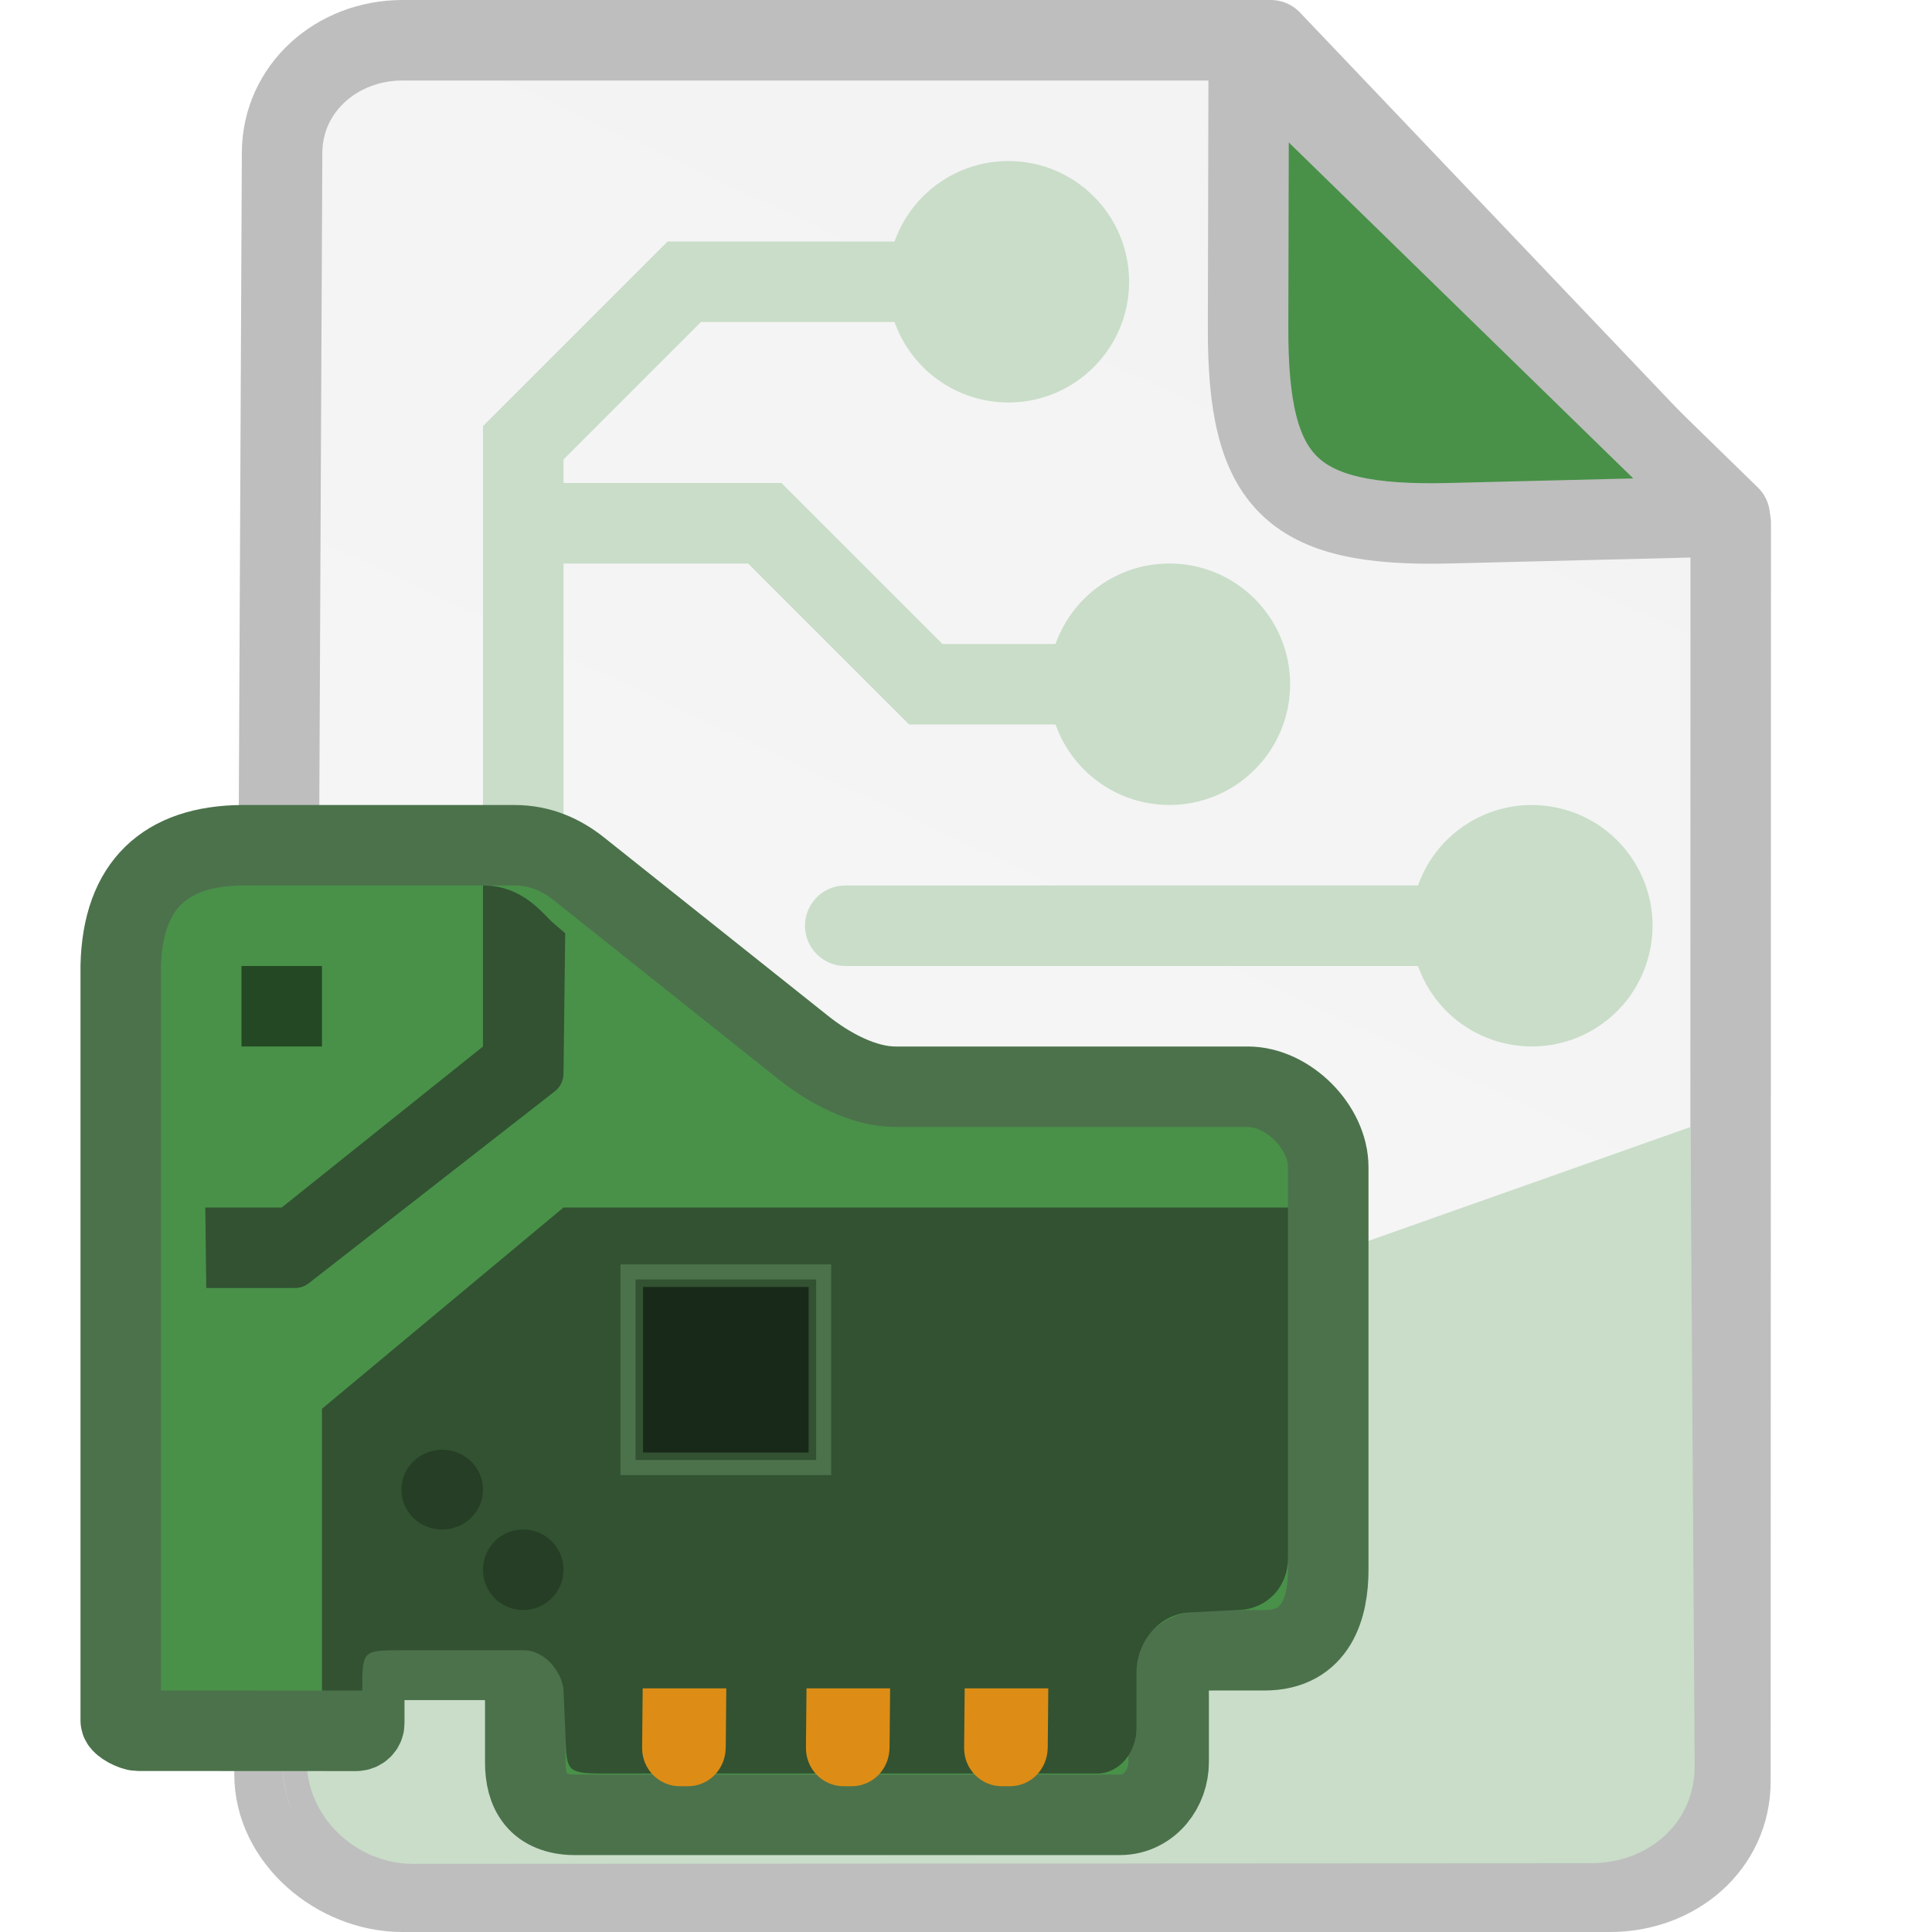
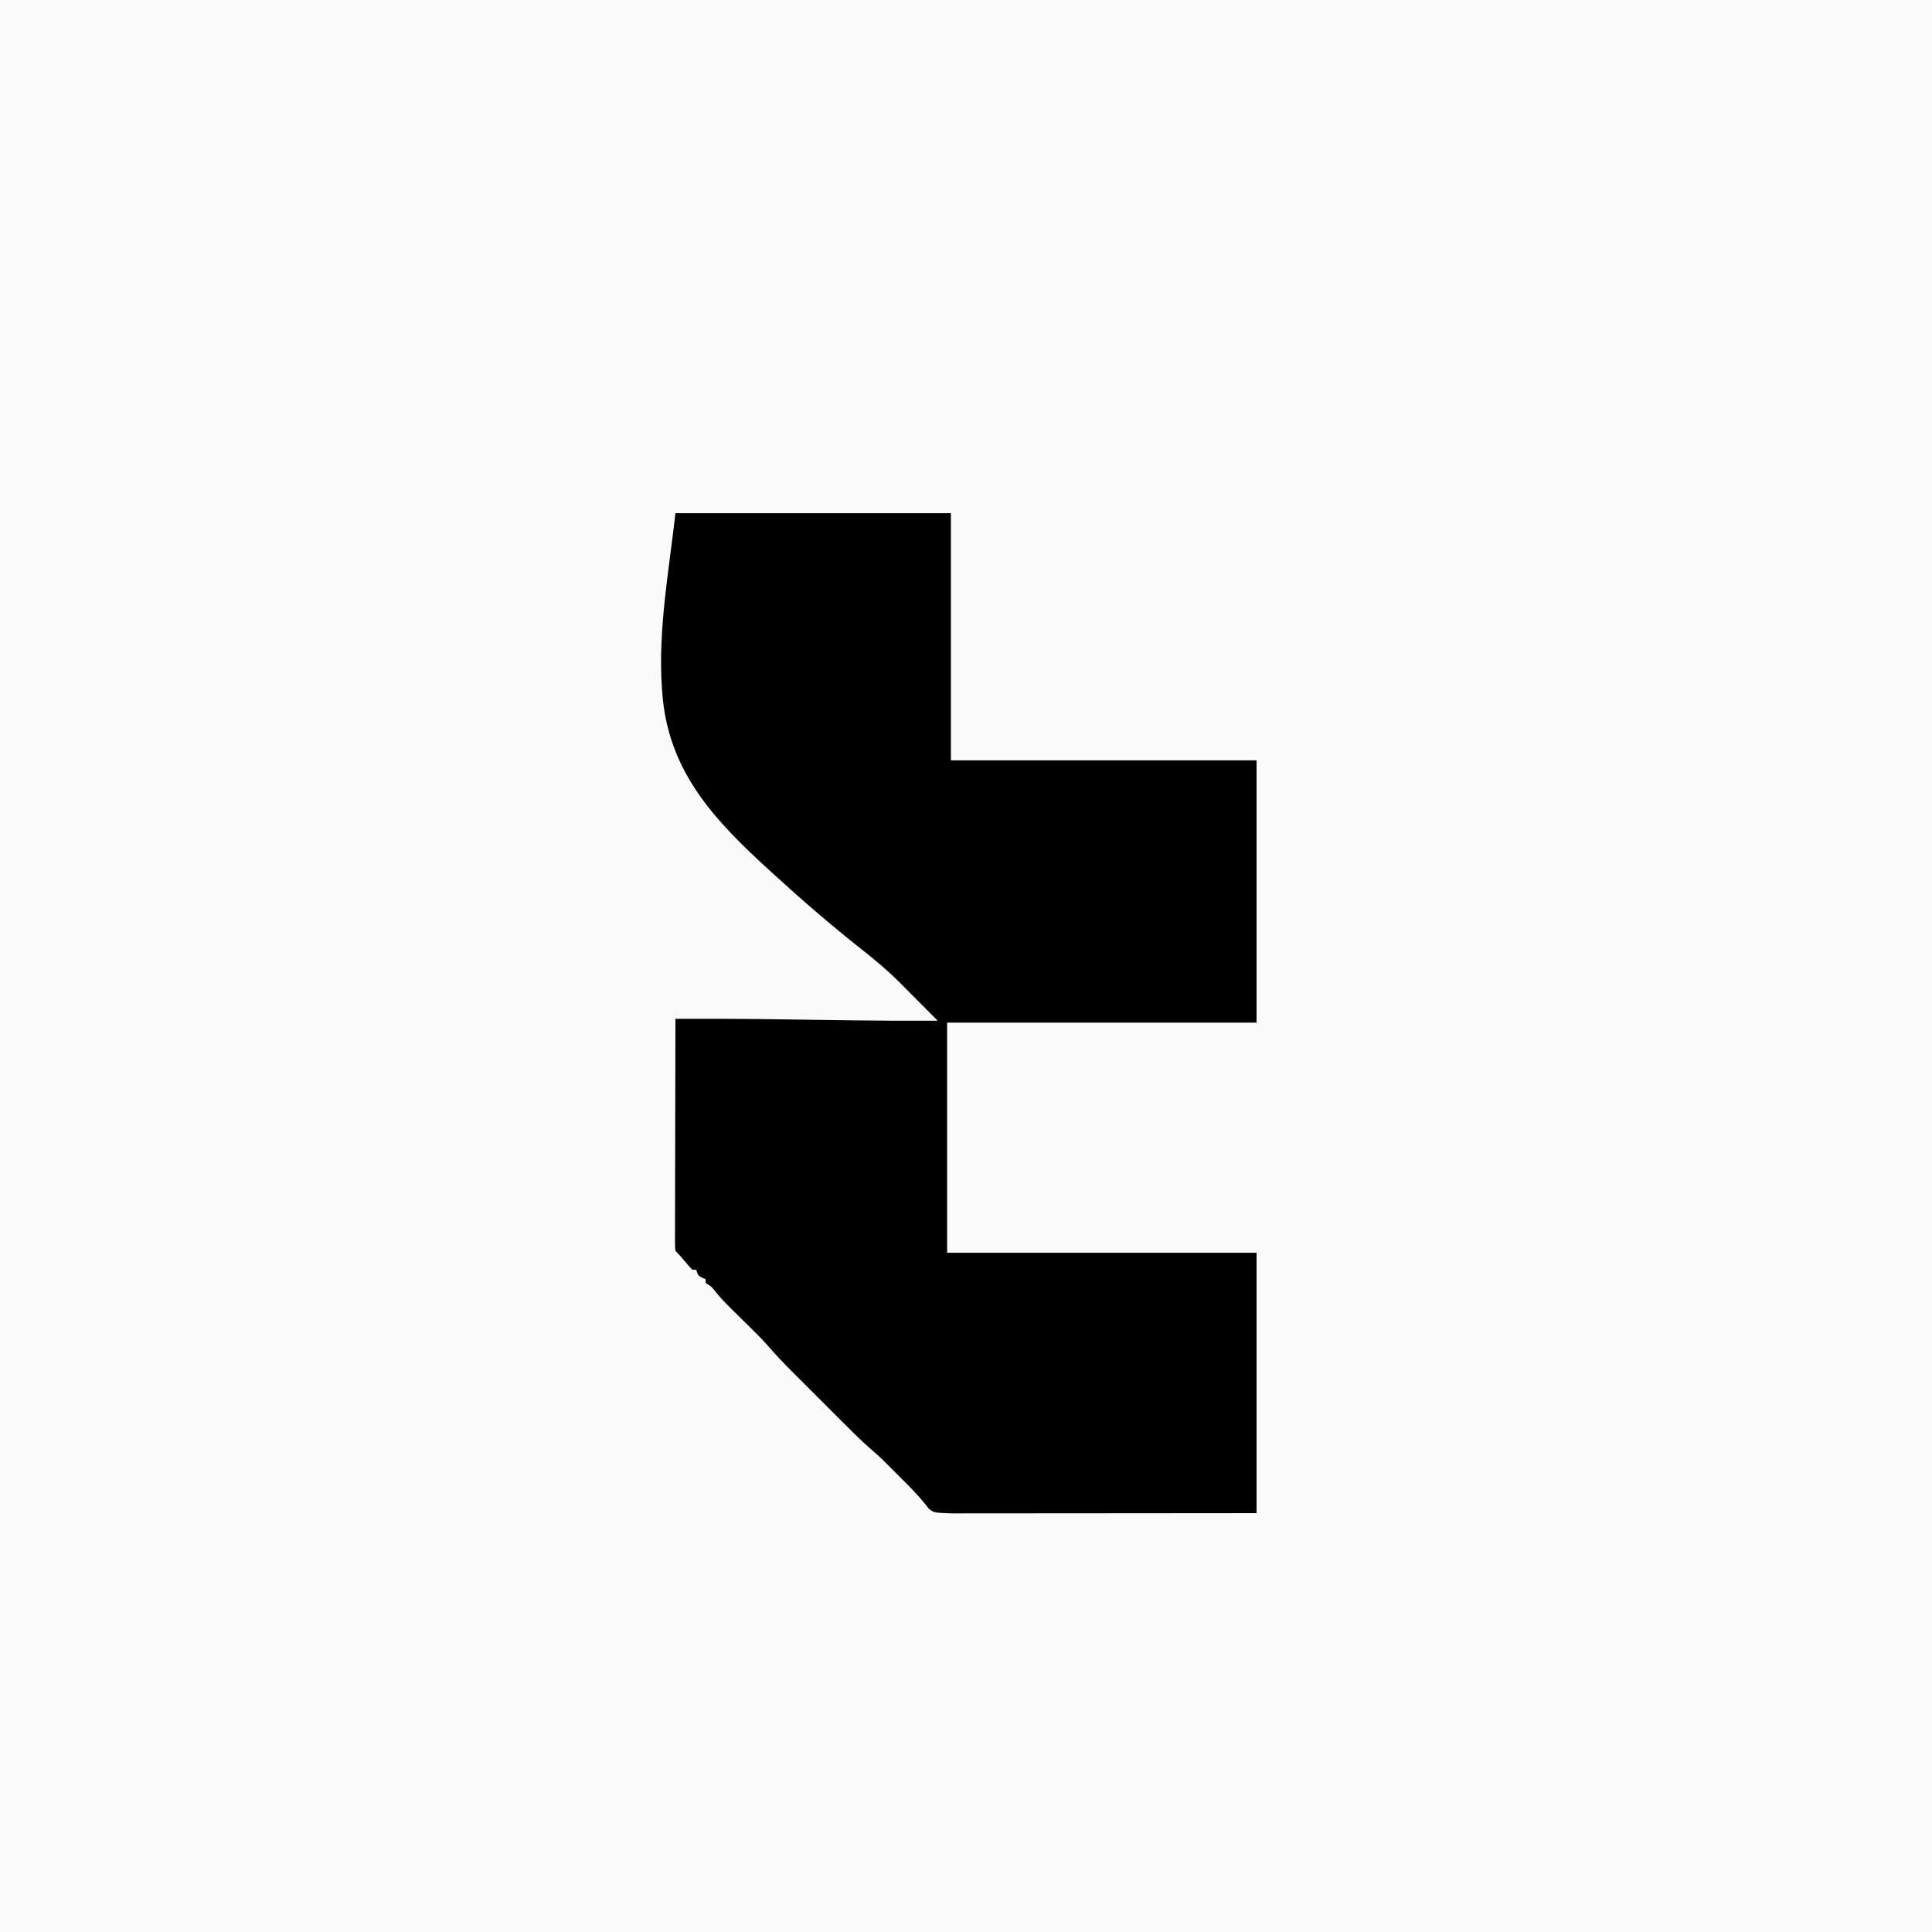
- <svg xmlns="http://www.w3.org/2000/svg" xmlns:xlink="http://www.w3.org/1999/xlink" id="Слой_1" data-name="Слой 1" viewBox="0 0 24 24" version="1.1" width="24" height="24">
-   <defs id="defs159429">
-     <marker style="overflow:visible" id="marker3727" refX="0" refY="0" orient="auto">
-       <path transform="matrix(0.2,0,0,0.2,1.48,0.2)" style="fill:#c9ddc9;fill-opacity:1;fill-rule:evenodd;stroke:#c9ddc9;stroke-width:1pt;stroke-opacity:1" d="m -2.5,-1 c 0,2.76 -2.24,5 -5,5 -2.76,0 -5,-2.24 -5,-5 0,-2.76 2.24,-5 5,-5 2.76,0 5,2.24 5,5 z" id="path3725" />
-     </marker>
-     <marker style="overflow:visible" id="marker3403" refX="-0.007" refY="0.008" orient="148.033" markerWidth="3" markerHeight="3" viewBox="0 0 2.267 2.267" preserveAspectRatio="none">
-       <path transform="matrix(0.2,0,0,0.2,1.48,0.2)" style="fill:#c9ddc9;fill-opacity:1;fill-rule:evenodd;stroke:#c9ddc9;stroke-width:1pt;stroke-opacity:1" d="m -2.5,-1 c 0,2.76 -2.24,5 -5,5 -2.76,0 -5,-2.24 -5,-5 0,-2.76 2.24,-5 5,-5 2.76,0 5,2.24 5,5 z" id="path3401" />
-     </marker>
-     <marker style="overflow:visible" id="marker3269" refX="0" refY="0" orient="auto" viewBox="0 0 2.267 2.267" markerWidth="3" markerHeight="3" preserveAspectRatio="xMidYMid">
-       <path transform="matrix(0.2,0,0,0.2,1.48,0.2)" style="fill:#c9ddc9;fill-opacity:1;fill-rule:evenodd;stroke:#c9ddc9;stroke-width:1pt;stroke-opacity:1" d="m -2.5,-1 c 0,2.76 -2.24,5 -5,5 -2.76,0 -5,-2.24 -5,-5 0,-2.76 2.24,-5 5,-5 2.76,0 5,2.24 5,5 z" id="path3267" />
-     </marker>
-     <marker style="overflow:visible" id="marker3125" refX="0" refY="0" orient="auto" viewBox="0 0 2.267 2.267" markerWidth="3" markerHeight="3" preserveAspectRatio="xMidYMid">
-       <path transform="matrix(0.2,0,0,0.2,1.48,0.2)" style="fill:#c9ddc9;fill-opacity:1;fill-rule:evenodd;stroke:#c9ddc9;stroke-width:1pt;stroke-opacity:1" d="m -2.5,-1 c 0,2.76 -2.24,5 -5,5 -2.76,0 -5,-2.24 -5,-5 0,-2.76 2.24,-5 5,-5 2.76,0 5,2.24 5,5 z" id="path3123" />
-     </marker>
-     <style id="style159427">.cls-1{fill:#1a81c4;}</style>
-     <linearGradient xlink:href="#radialGradient1350" id="linearGradient5941" gradientUnits="userSpaceOnUse" gradientTransform="matrix(1.857145,0,0,1.817525,186.7802,139.1944)" x1="-160.867" y1="118.533" x2="-67.733" y2="-76.2" />
-     <radialGradient id="radialGradient1350" cx="50.009" cy="23.272" r="28.023" gradientTransform="matrix(0,-0.4596185,0.818261,0,80.07145,-81.23916)" gradientUnits="userSpaceOnUse">
-       <stop offset="0" stop-color="#2b4bed" id="stop1346" style="stop-color:#ffffff;stop-opacity:1" />
-       <stop offset="1" stop-color="#2b2fb7" id="stop1348" style="stop-color:#f3f3f3;stop-opacity:1" />
-     </radialGradient>
-     <radialGradient id="radialGradient1350-3" cx="50.009" cy="23.272" r="28.023" gradientTransform="matrix(0,-0.4596185,0.818261,0,80.07145,-81.23916)" gradientUnits="userSpaceOnUse">
-       <stop offset="0" stop-color="#2b4bed" id="stop1346-6" style="stop-color:#ffffff;stop-opacity:1" />
-       <stop offset="1" stop-color="#2b2fb7" id="stop1348-7" style="stop-color:#f3f3f3;stop-opacity:1" />
-     </radialGradient>
-     <clipPath clipPathUnits="userSpaceOnUse" id="clipPath1720">
-       <rect style="fill:none;fill-opacity:1;stroke:#333333;stroke-width:2;stroke-linecap:round;stroke-linejoin:round;stroke-miterlimit:4;stroke-dasharray:none;stroke-opacity:1" id="rect1722" width="16" height="16" x="8" y="5" ry="2.656" />
-     </clipPath>
-     <clipPath clipPathUnits="userSpaceOnUse" id="clipPath2395">
-       <rect style="fill:none;fill-opacity:1;stroke:#333333;stroke-width:2;stroke-linecap:round;stroke-linejoin:round;stroke-miterlimit:4;stroke-dasharray:none;stroke-opacity:1" id="rect2393" width="16" height="16" x="8" y="5" ry="2.656" />
-     </clipPath>
-     <radialGradient id="radialGradient1350-5" cx="50.009" cy="23.272" r="28.023" gradientTransform="matrix(0,-0.4596185,0.818261,0,80.07145,-81.23916)" gradientUnits="userSpaceOnUse">
-       <stop offset="0" stop-color="#2b4bed" id="stop1346-3" style="stop-color:#ffffff;stop-opacity:1" />
-       <stop offset="1" stop-color="#2b2fb7" id="stop1348-5" style="stop-color:#f3f3f3;stop-opacity:1" />
-     </radialGradient>
-     <radialGradient id="radialGradient2461" cx="50.009" cy="23.272" r="28.023" gradientTransform="matrix(0,-0.4596185,0.818261,0,80.07145,-81.23916)" gradientUnits="userSpaceOnUse">
-       <stop offset="0" stop-color="#2b4bed" id="stop2457" style="stop-color:#ffffff;stop-opacity:1" />
-       <stop offset="1" stop-color="#2b2fb7" id="stop2459" style="stop-color:#f3f3f3;stop-opacity:1" />
-     </radialGradient>
-     <clipPath clipPathUnits="userSpaceOnUse" id="clipPath1720-0">
-       <rect style="fill:none;fill-opacity:1;stroke:#333333;stroke-width:2;stroke-linecap:round;stroke-linejoin:round;stroke-miterlimit:4;stroke-dasharray:none;stroke-opacity:1" id="rect1722-9" width="16" height="16" x="8" y="5" ry="2.656" />
-     </clipPath>
-     <clipPath clipPathUnits="userSpaceOnUse" id="clipPath2473">
-       <rect style="fill:none;fill-opacity:1;stroke:#333333;stroke-width:2;stroke-linecap:round;stroke-linejoin:round;stroke-miterlimit:4;stroke-dasharray:none;stroke-opacity:1" id="rect2471" width="16" height="16" x="8" y="5" ry="2.656" />
-     </clipPath>
-     <radialGradient id="radialGradient1350-7" cx="50.009" cy="23.272" r="28.023" gradientTransform="matrix(0,-0.4596185,0.818261,0,80.07145,-81.23916)" gradientUnits="userSpaceOnUse">
-       <stop offset="0" stop-color="#2b4bed" id="stop1346-36" style="stop-color:#ffffff;stop-opacity:1" />
-       <stop offset="1" stop-color="#2b2fb7" id="stop1348-1" style="stop-color:#f3f3f3;stop-opacity:1" />
-     </radialGradient>
-     <radialGradient id="radialGradient2612" cx="50.009" cy="23.272" r="28.023" gradientTransform="matrix(0,-0.4596185,0.818261,0,80.07145,-81.23916)" gradientUnits="userSpaceOnUse">
-       <stop offset="0" stop-color="#2b4bed" id="stop2608" style="stop-color:#ffffff;stop-opacity:1" />
-       <stop offset="1" stop-color="#2b2fb7" id="stop2610" style="stop-color:#f3f3f3;stop-opacity:1" />
-     </radialGradient>
-     <clipPath clipPathUnits="userSpaceOnUse" id="clipPath1720-7">
-       <rect style="fill:none;fill-opacity:1;stroke:#333333;stroke-width:2;stroke-linecap:round;stroke-linejoin:round;stroke-miterlimit:4;stroke-dasharray:none;stroke-opacity:1" id="rect1722-8" width="16" height="16" x="8" y="5" ry="2.656" />
-     </clipPath>
-     <clipPath clipPathUnits="userSpaceOnUse" id="clipPath2624">
-       <rect style="fill:none;fill-opacity:1;stroke:#333333;stroke-width:2;stroke-linecap:round;stroke-linejoin:round;stroke-miterlimit:4;stroke-dasharray:none;stroke-opacity:1" id="rect2622" width="16" height="16" x="8" y="5" ry="2.656" />
-     </clipPath>
-     <clipPath clipPathUnits="userSpaceOnUse" id="clipPath1720-6">
-       <rect style="fill:none;fill-opacity:1;stroke:#333333;stroke-width:2;stroke-linecap:round;stroke-linejoin:round;stroke-miterlimit:4;stroke-dasharray:none;stroke-opacity:1" id="rect1722-7" width="16" height="16" x="8" y="5" ry="2.656" />
-     </clipPath>
-     <clipPath clipPathUnits="userSpaceOnUse" id="clipPath1720-3">
-       <rect style="fill:none;fill-opacity:1;stroke:#333333;stroke-width:2;stroke-linecap:round;stroke-linejoin:round;stroke-miterlimit:4;stroke-dasharray:none;stroke-opacity:1" id="rect1722-5" width="16" height="16" x="8" y="5" ry="2.656" />
-     </clipPath>
-   </defs>
-   <g id="g4648" transform="matrix(0.1875,0,0,0.1875,2.0625,0)">
-     <g id="g4226" transform="translate(-9.769214)">
-       <path id="path5939" style="fill:url(#linearGradient5941);fill-opacity:1;stroke:#bebebe;stroke-width:5.333;stroke-linecap:square;stroke-linejoin:round;stroke-miterlimit:4;stroke-dasharray:none;stroke-dashoffset:0;stroke-opacity:1;paint-order:normal" d="m 27.118,2.667 h 55.846 l 30.472,32 -0.022,83.347 c -0.001,4.263 -3.623,7.32 -7.978,7.32 l -80,0 c -4.355,0 -8.496,-3.524 -8.477,-7.787 L 17.458,10.115 C 17.478,5.852 21.081,2.667 25.436,2.667 Z" />
-       <path id="path5956" style="fill:#c9ddc9;fill-opacity:1;stroke:none;stroke-width:0.371;stroke-linecap:square;stroke-linejoin:round;stroke-miterlimit:4;stroke-dasharray:none;stroke-dashoffset:0;stroke-opacity:1;paint-order:normal" d="m 110.769,74.667 -91.52,32.365 -0.164,9.462 c -0.067,3.857 3.251,6.995 7.061,6.992 l 78.003,-0.043 c 3.811,-0.002 6.916,-2.625 6.897,-6.482 z M 17.487,116.691 v 0.185 c 0,1.13 0.242,2.197 0.663,3.167 -0.422,-1.034 -0.663,-2.163 -0.663,-3.352 z" />
-       <path style="fill:none;stroke:#c9ddc9;stroke-width:5.333;stroke-linecap:round;stroke-miterlimit:4;stroke-dasharray:none;stroke-opacity:1;marker-start:url(#marker3125);paint-order:fill markers stroke" d="M 65.436,18.667 H 44.103 l -10.667,10.667 0,29.333" id="path880" />
-       <path style="color:#000000;font-style:normal;font-variant:normal;font-weight:normal;font-stretch:normal;font-size:medium;line-height:normal;font-family:sans-serif;font-variant-ligatures:normal;font-variant-position:normal;font-variant-caps:normal;font-variant-numeric:normal;font-variant-alternates:normal;font-variant-east-asian:normal;font-feature-settings:normal;font-variation-settings:normal;text-indent:0;text-align:start;text-decoration:none;text-decoration-line:none;text-decoration-style:solid;text-decoration-color:#000000;letter-spacing:normal;word-spacing:normal;text-transform:none;writing-mode:lr-tb;direction:ltr;text-orientation:mixed;dominant-baseline:auto;baseline-shift:baseline;text-anchor:start;white-space:normal;shape-padding:0;shape-margin:0;inline-size:0;clip-rule:nonzero;display:inline;overflow:visible;visibility:visible;isolation:auto;mix-blend-mode:normal;color-interpolation:sRGB;color-interpolation-filters:linearRGB;solid-color:#000000;solid-opacity:1;vector-effect:none;fill:#000000;fill-opacity:0;fill-rule:nonzero;stroke:none;stroke-width:2.6;stroke-linecap:round;stroke-linejoin:miter;stroke-miterlimit:4;stroke-dasharray:none;stroke-dashoffset:0;stroke-opacity:1;paint-order:fill markers stroke;color-rendering:auto;image-rendering:auto;shape-rendering:auto;text-rendering:auto;enable-background:accumulate;stop-color:#000000" d="m 58.041,21.729 h 29.482 c 0.544,0 0.983,0.438 0.983,0.983 v 13.758 c 0,0.544 -0.438,0.983 -0.983,0.983 h -29.482 c -0.544,0 -0.983,-0.438 -0.983,-0.983 v -13.758 c 0,-0.544 0.438,-0.983 0.983,-0.983 z" id="path6035" />
-       <path id="path5943" style="fill:#499149;fill-opacity:1;stroke:#bebebe;stroke-width:5.333;stroke-linecap:square;stroke-linejoin:round;stroke-miterlimit:4;stroke-dasharray:none;stroke-dashoffset:0;stroke-opacity:1;paint-order:normal" d="m 81.502,3.126 -0.044,18.602 c -0.024,10.271 2.798,13.198 13.311,12.938 l 18.601,-0.46 z" />
-       <path style="color:#000000;font-style:normal;font-variant:normal;font-weight:normal;font-stretch:normal;font-size:medium;line-height:normal;font-family:sans-serif;font-variant-ligatures:normal;font-variant-position:normal;font-variant-caps:normal;font-variant-numeric:normal;font-variant-alternates:normal;font-variant-east-asian:normal;font-feature-settings:normal;font-variation-settings:normal;text-indent:0;text-align:start;text-decoration:none;text-decoration-line:none;text-decoration-style:solid;text-decoration-color:#000000;letter-spacing:normal;word-spacing:normal;text-transform:none;writing-mode:lr-tb;direction:ltr;text-orientation:mixed;dominant-baseline:auto;baseline-shift:baseline;text-anchor:start;white-space:normal;shape-padding:0;shape-margin:0;inline-size:0;clip-rule:nonzero;display:inline;overflow:visible;visibility:visible;isolation:auto;mix-blend-mode:normal;color-interpolation:sRGB;color-interpolation-filters:linearRGB;solid-color:#000000;solid-opacity:1;fill:#499149;fill-opacity:1;fill-rule:nonzero;stroke:#4c724c;stroke-width:5.333;stroke-linecap:round;stroke-linejoin:round;stroke-miterlimit:4;stroke-dasharray:none;stroke-dashoffset:0;stroke-opacity:1;color-rendering:auto;image-rendering:auto;shape-rendering:auto;text-rendering:auto;enable-background:accumulate;stop-color:#000000" d="m 14.769,56 c -5.002,0.054 -7.877,2.593 -8,8 v 49.987 c 3e-5,0.275 0.851,0.679 1.147,0.679 l 14.45,0.007 c 0.296,-3e-5 0.536,-0.223 0.536,-0.499 v -2.709 c 0,-0.521 0.159,-0.875 0.413,-1.112 0.254,-0.237 0.634,-0.384 1.194,-0.384 h 3.512 4.209 c 1.43,0 1.339,0.047 1.339,1.377 v 5.4 c 0,0.969 0.189,1.828 0.72,2.478 0.531,0.65 1.404,1 2.495,1.013 h 36.197 c 0.982,0 1.817,-0.469 2.366,-1.127 0.55,-0.658 0.848,-1.505 0.848,-2.363 v -4.403 c -0.093,-3.011 1.932,-3.011 3.068,-3.011 0,0 2.228,0 3.287,0 3.47,0 4.219,-2.896 4.219,-5.333 V 77.333 C 86.769,74.667 84.103,72 81.436,72 H 58.131 C 55.957,72.015 53.633,70.713 51.985,69.401 L 37.135,57.574 C 35.98,56.654 34.589,56 32.843,56 Z" id="path4601" />
-       <rect style="opacity:0.5;fill:#000000;fill-opacity:1;stroke:none;stroke-width:1.053;stroke-linecap:round;stroke-linejoin:round;stroke-miterlimit:4;stroke-dasharray:none;stroke-opacity:1;paint-order:fill markers stroke" id="rect3222" width="5.333" height="5.333" x="14.769" y="64" />
-       <path style="fill:none;stroke:#c9ddc9;stroke-width:5.333;stroke-linecap:round;stroke-miterlimit:4;stroke-dasharray:none;stroke-opacity:1;marker-start:url(#marker3269);paint-order:fill markers stroke" d="m 76.103,45.333 h -16 L 49.436,34.667 h -16" id="path3265" />
-       <path style="fill:none;stroke:#c9ddc9;stroke-width:5.333;stroke-linecap:round;stroke-miterlimit:4;stroke-dasharray:none;stroke-opacity:1;marker-start:url(#marker3403);paint-order:fill markers stroke" d="m 100.148,61.333 -45.378,1e-6" id="path3399" />
-       <path id="path4465" style="color:#000000;font-style:normal;font-variant:normal;font-weight:normal;font-stretch:normal;font-size:medium;line-height:normal;font-family:sans-serif;font-variant-ligatures:normal;font-variant-position:normal;font-variant-caps:normal;font-variant-numeric:normal;font-variant-alternates:normal;font-variant-east-asian:normal;font-feature-settings:normal;font-variation-settings:normal;text-indent:0;text-align:start;text-decoration:none;text-decoration-line:none;text-decoration-style:solid;text-decoration-color:#000000;letter-spacing:normal;word-spacing:normal;text-transform:none;writing-mode:lr-tb;direction:ltr;text-orientation:mixed;dominant-baseline:auto;baseline-shift:baseline;text-anchor:start;white-space:normal;shape-padding:0;shape-margin:0;inline-size:0;clip-rule:nonzero;display:inline;overflow:visible;visibility:visible;opacity:1;isolation:auto;mix-blend-mode:normal;color-interpolation:sRGB;color-interpolation-filters:linearRGB;solid-color:#000000;solid-opacity:1;vector-effect:none;fill:#325232;fill-opacity:1;fill-rule:nonzero;stroke:none;stroke-width:0.499;stroke-linecap:square;stroke-linejoin:round;stroke-miterlimit:4;stroke-dasharray:none;stroke-dashoffset:0;stroke-opacity:1;paint-order:fill markers stroke;color-rendering:auto;image-rendering:auto;shape-rendering:auto;text-rendering:auto;enable-background:accumulate;stop-color:#000000;stop-opacity:1" d="m 30.769,58.667 v 0.282 10.384 L 17.436,80 H 12.37 l 0.066,5.333 h 5.872 c 0.342,3.5e-5 0.673,-0.117 0.939,-0.331 L 35.545,72.29 c 0.352,-0.284 0.557,-0.712 0.557,-1.165 l 0.114,-9.296 -0.816,-0.698 c -0.649,-0.556 -1.964,-2.465 -4.631,-2.465 z" />
-       <path id="path4494" style="opacity:1;fill:#325232;fill-opacity:1;stroke:none;stroke-width:2.992;stroke-linecap:square;stroke-linejoin:round;stroke-miterlimit:4;stroke-dasharray:none;stroke-opacity:1;paint-order:fill markers stroke" d="m 36.103,80 -16,13.333 V 112 h 2.667 c 0,-2.667 0,-2.667 2.667,-2.667 h 2.667 5.333 c 1.578,0 2.623,1.638 2.667,2.667 l 0.108,2.509 c 0.121,2.815 -0.108,2.992 2.631,2.992 h 7.013 19.483 6.094 c 1.578,0 2.631,-1.496 2.631,-2.992 v -3.695 c 0,-1.994 1.45,-3.884 3.551,-3.989 l 3.332,-0.166 c 1.576,-0.079 3.157,-1.324 3.157,-3.49 L 84.103,80 Z" />
-       <path id="path3057" clip-path="url(#clipPath1720)" style="fill:#dd8d15;fill-opacity:1;stroke:none;stroke-width:1.342;stroke-linecap:round;stroke-linejoin:round" transform="matrix(0,-2.546166,-2.49312,0,86.36228,159.0792)" d="m 17,15.848 1.546,-0.015 V 18.055 L 17,18.07 c -0.554,0.005 -1,-0.446 -1,-1 v -0.221 c 0,-0.554 0.446,-0.995 1,-1 z" />
-       <path id="path3057-5" clip-path="url(#clipPath1720-6)" style="fill:#dd8d15;fill-opacity:1;stroke:none;stroke-width:1.342;stroke-linecap:round;stroke-linejoin:round" transform="matrix(0,-2.546166,-2.49312,0,97.21558,159.0792)" d="m 17,15.848 1.546,-0.015 V 18.055 L 17,18.07 c -0.554,0.005 -1,-0.446 -1,-1 v -0.221 c 0,-0.554 0.446,-0.995 1,-1 z" />
-       <ellipse style="opacity:0.5;fill:#182918;fill-opacity:1;stroke:none;stroke-width:0.942;stroke-linecap:square;stroke-linejoin:miter;stroke-miterlimit:4;stroke-dasharray:none;stroke-dashoffset:0;stroke-opacity:1;paint-order:fill markers stroke" id="circle3214" cy="98.692" cx="28.066" rx="2.703" ry="2.641" />
-       <g id="g4326" transform="translate(-5.190511,-3.490959)">
-         <rect style="opacity:0.5;fill:#000000;fill-opacity:1;stroke:none;stroke-width:1.654;stroke-linecap:round;stroke-linejoin:round;stroke-miterlimit:4;stroke-dasharray:none;stroke-opacity:1;paint-order:fill markers stroke" id="rect3143" width="10.97" height="10.97" x="46.564" y="88.755" />
-         <path id="rect3206" style="fill:none;fill-opacity:1;stroke:#4c724c;stroke-width:0.997;stroke-linecap:square;stroke-linejoin:miter;stroke-miterlimit:4;stroke-dasharray:none;stroke-dashoffset:0;stroke-opacity:1;paint-order:fill markers stroke" d="M 45.567,87.758 H 58.531 V 100.722 H 45.567 Z" />
-       </g>
-       <ellipse style="opacity:0.5;fill:#182918;fill-opacity:1;stroke:none;stroke-width:0.942;stroke-linecap:square;stroke-linejoin:miter;stroke-miterlimit:4;stroke-dasharray:none;stroke-dashoffset:0;stroke-opacity:1;paint-order:fill markers stroke" id="circle3216" cx="33.436" cy="104" rx="2.667" ry="2.667" />
-       <path id="path3057-6" clip-path="url(#clipPath1720-3)" style="fill:#dd8d15;fill-opacity:1;stroke:none;stroke-width:1.342;stroke-linecap:round;stroke-linejoin:round" transform="matrix(0,-2.546166,-2.49312,0,107.6956,159.0792)" d="m 17,15.848 1.546,-0.015 V 18.055 L 17,18.07 c -0.554,0.005 -1,-0.446 -1,-1 v -0.221 c 0,-0.554 0.446,-0.995 1,-1 z" />
-     </g>
-   </g>
+ <svg xmlns="http://www.w3.org/2000/svg" version="1.1" viewBox="0 0 1024 1024">
+   <path d="M0 0 C337.92 0 675.84 0 1024 0 C1024 337.92 1024 675.84 1024 1024 C686.08 1024 348.16 1024 0 1024 C0 686.08 0 348.16 0 0 Z " fill="#FAFAFA" transform="translate(0,0)" />
+   <path d="M0 0 C48.18 0 96.36 0 146 0 C146 43.23 146 86.46 146 131 C199.46 131 252.92 131 308 131 C308 176.87 308 222.74 308 270 C253.88 270 199.76 270 144 270 C144 310.26 144 350.52 144 392 C198.12 392 252.24 392 308 392 C308 437.54 308 483.08 308 530 C266.904 530.04 266.904 530.04 249.689 530.049 C237.801 530.055 225.912 530.062 214.024 530.075 C205.365 530.085 196.707 530.092 188.049 530.094 C183.465 530.095 178.881 530.098 174.297 530.106 C169.981 530.113 165.664 530.115 161.348 530.113 C159.766 530.113 158.184 530.115 156.601 530.119 C154.436 530.124 152.271 530.123 150.106 530.12 C148.896 530.121 147.685 530.122 146.438 530.123 C136.985 529.785 136.985 529.785 134.17 527.541 C133.7 526.91 133.23 526.279 132.746 525.629 C128.674 520.532 124.129 515.979 119.512 511.382 C118.065 509.94 116.623 508.493 115.182 507.045 C114.237 506.101 113.293 505.158 112.348 504.215 C111.095 502.964 111.095 502.964 109.817 501.687 C107.688 499.656 105.543 497.729 103.314 495.814 C98.186 491.36 93.417 486.561 88.621 481.754 C87.641 480.774 86.66 479.794 85.679 478.815 C83.636 476.773 81.595 474.73 79.555 472.685 C76.961 470.085 74.362 467.49 71.762 464.896 C69.74 462.878 67.72 460.856 65.701 458.835 C64.285 457.418 62.867 456.003 61.449 454.588 C56.977 450.1 52.655 445.555 48.527 440.749 C46.364 438.271 44.056 435.961 41.715 433.652 C41.019 432.962 41.019 432.962 40.308 432.257 C38.854 430.815 37.396 429.376 35.938 427.938 C25.203 417.353 25.203 417.353 21.504 412.941 C19.146 409.9 19.146 409.9 16 408 C16 407.34 16 406.68 16 406 C15.041 405.598 15.041 405.598 14.062 405.188 C12 404 12 404 11 401 C10.34 401 9.68 401 9 401 C7.344 399.32 7.344 399.32 5.5 397.125 C3.711 395.01 1.96 392.96 0 391 C-0.246 388.833 -0.246 388.833 -0.241 386.09 C-0.243 385.052 -0.246 384.015 -0.249 382.945 C-0.242 381.802 -0.234 380.66 -0.227 379.482 C-0.227 378.282 -0.228 377.082 -0.228 375.846 C-0.227 372.55 -0.217 369.255 -0.203 365.96 C-0.19 362.518 -0.189 359.076 -0.187 355.634 C-0.181 349.114 -0.164 342.594 -0.144 336.074 C-0.122 328.652 -0.111 321.23 -0.101 313.808 C-0.08 298.539 -0.045 283.269 0 268 C17.351 267.943 34.697 267.981 52.047 268.219 C52.85 268.23 53.654 268.241 54.482 268.252 C60.238 268.332 65.994 268.415 71.75 268.5 C78.328 268.596 84.906 268.691 91.484 268.781 C92.274 268.792 93.064 268.803 93.878 268.814 C108.919 269.018 123.957 269.058 139 269 C135.589 265.564 132.175 262.132 128.758 258.703 C127.599 257.54 126.442 256.375 125.285 255.209 C123.609 253.521 121.93 251.836 120.25 250.152 C119.744 249.642 119.239 249.131 118.718 248.605 C112.309 242.195 105.391 236.467 98.278 230.858 C82.51 218.398 67.342 205.296 52.5 191.75 C51.875 191.182 51.251 190.613 50.608 190.028 C20.608 162.656 -4.078 136.872 -7.008 94.82 C-7.059 94.127 -7.11 93.433 -7.163 92.718 C-9.314 61.909 -3.396 30.181 0 0 Z " fill="#000000" transform="translate(358,272)" />
</svg>
